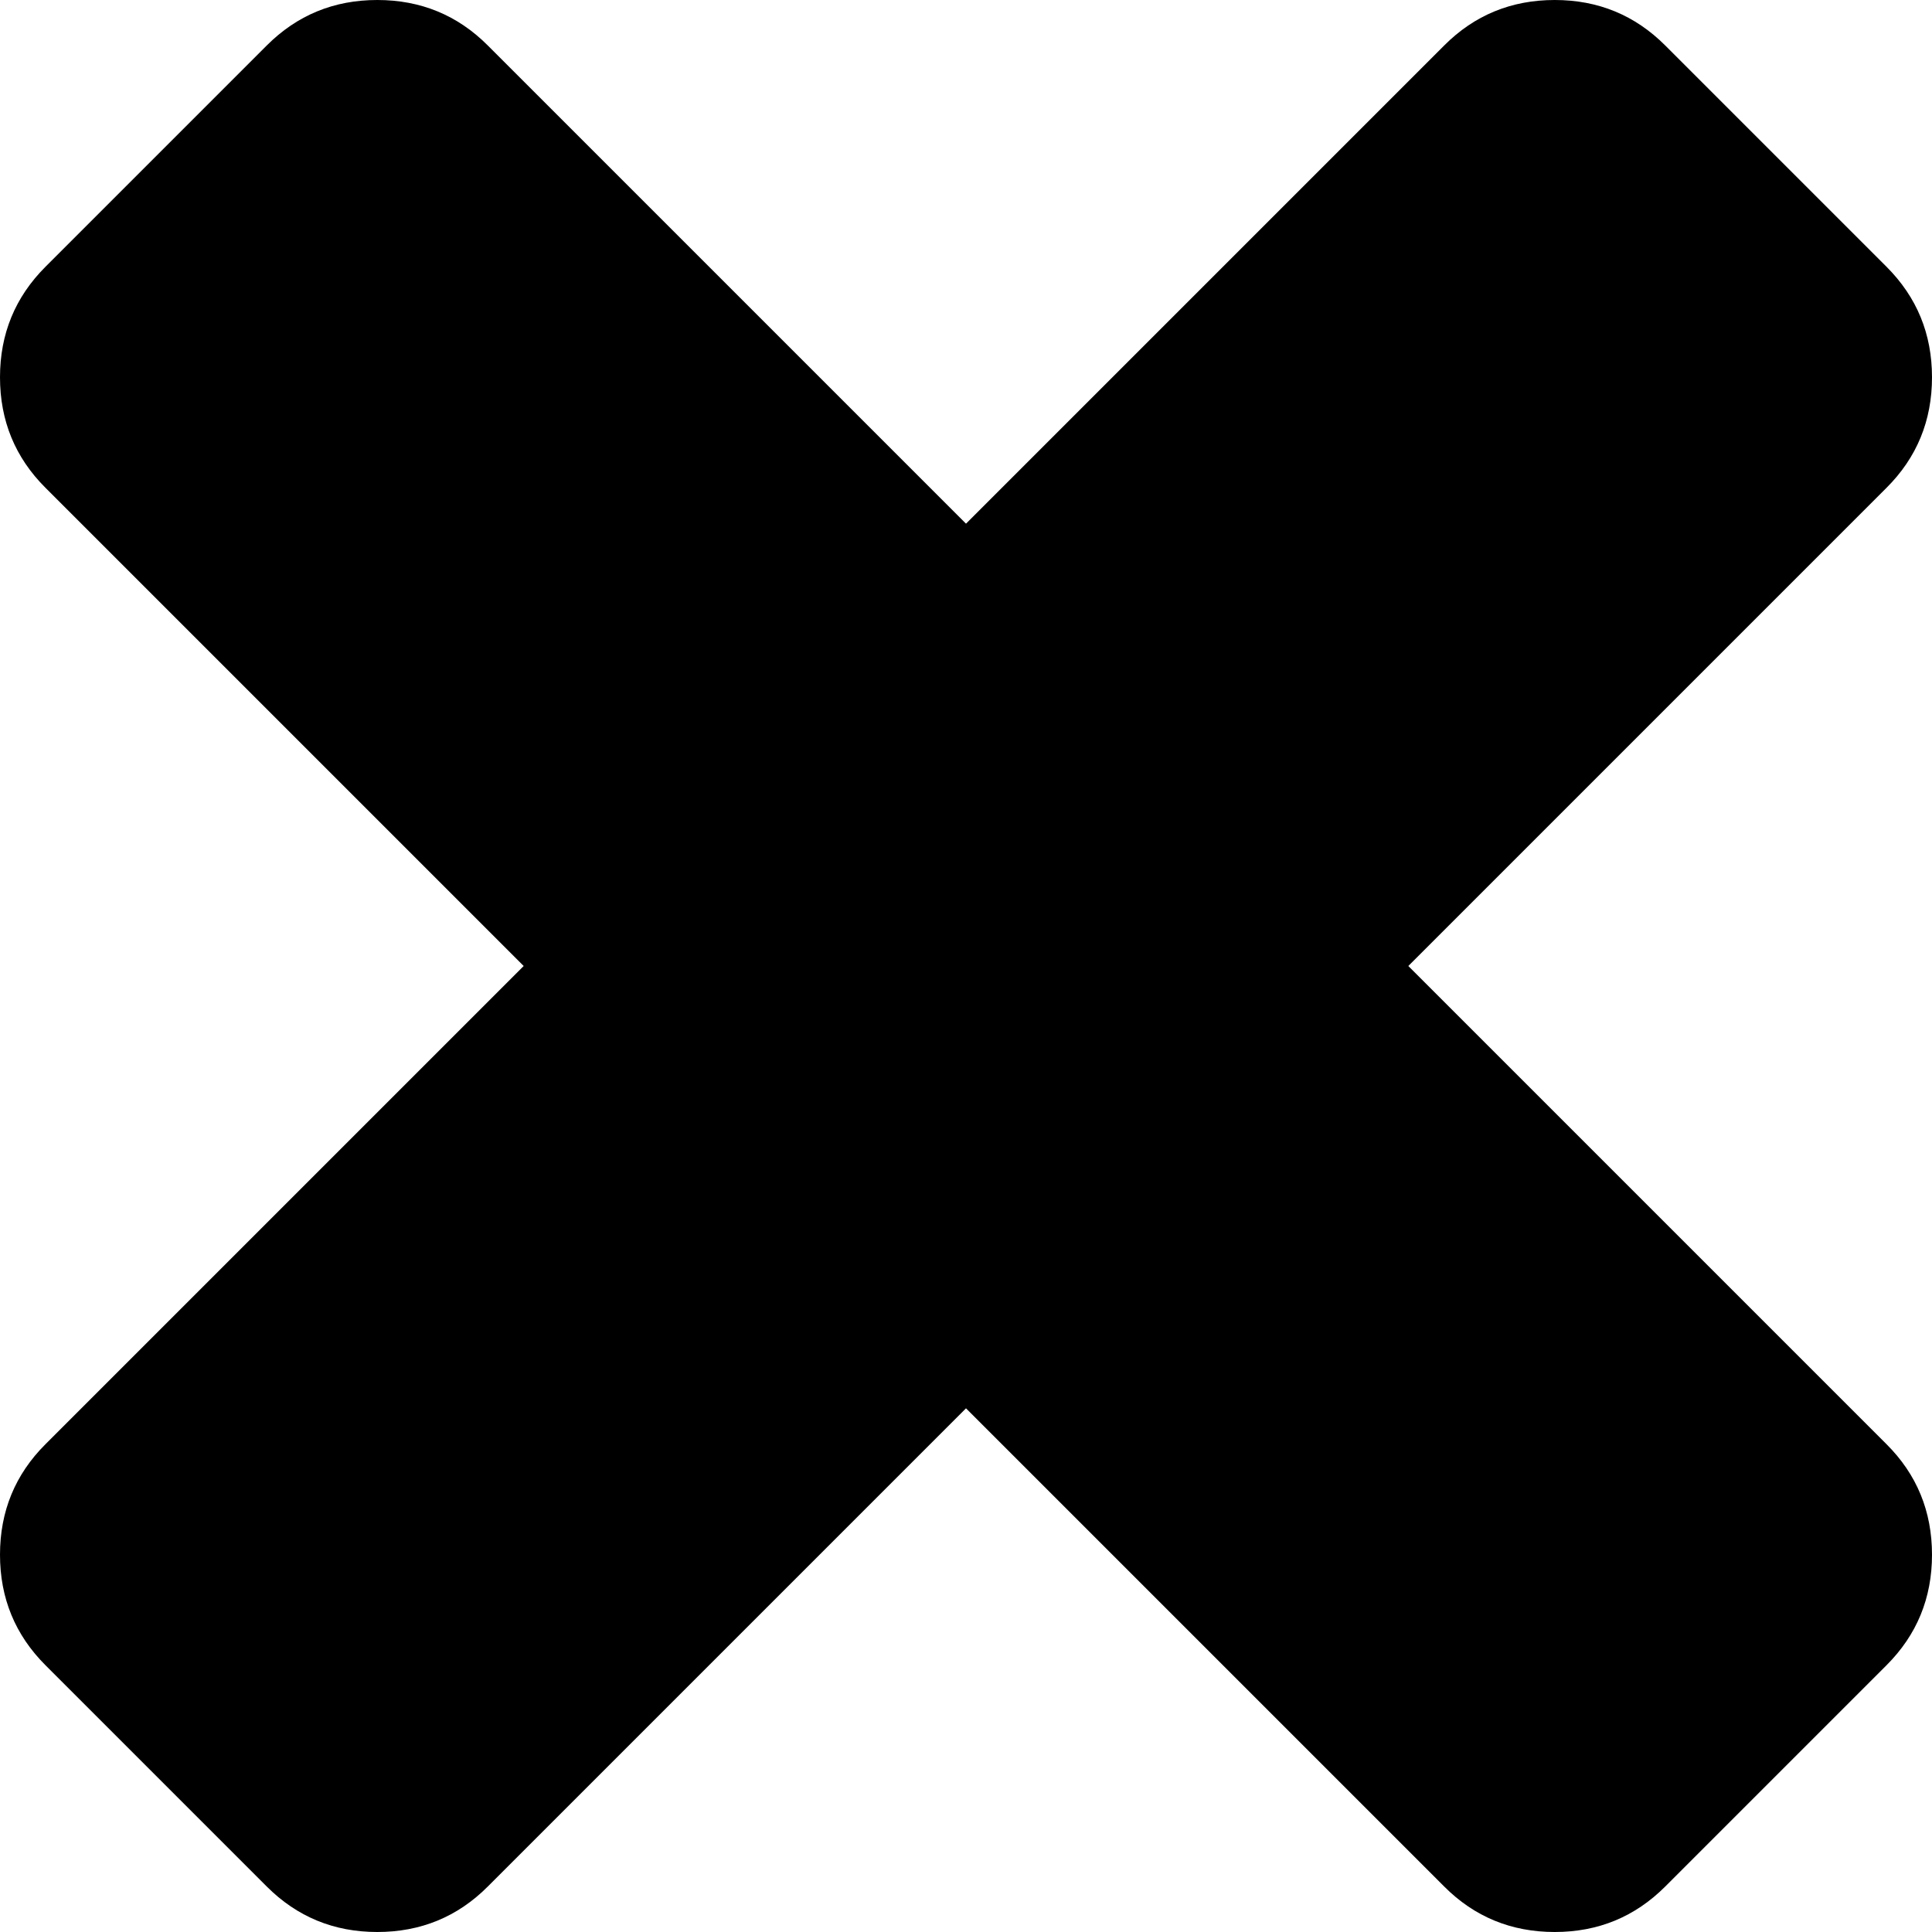
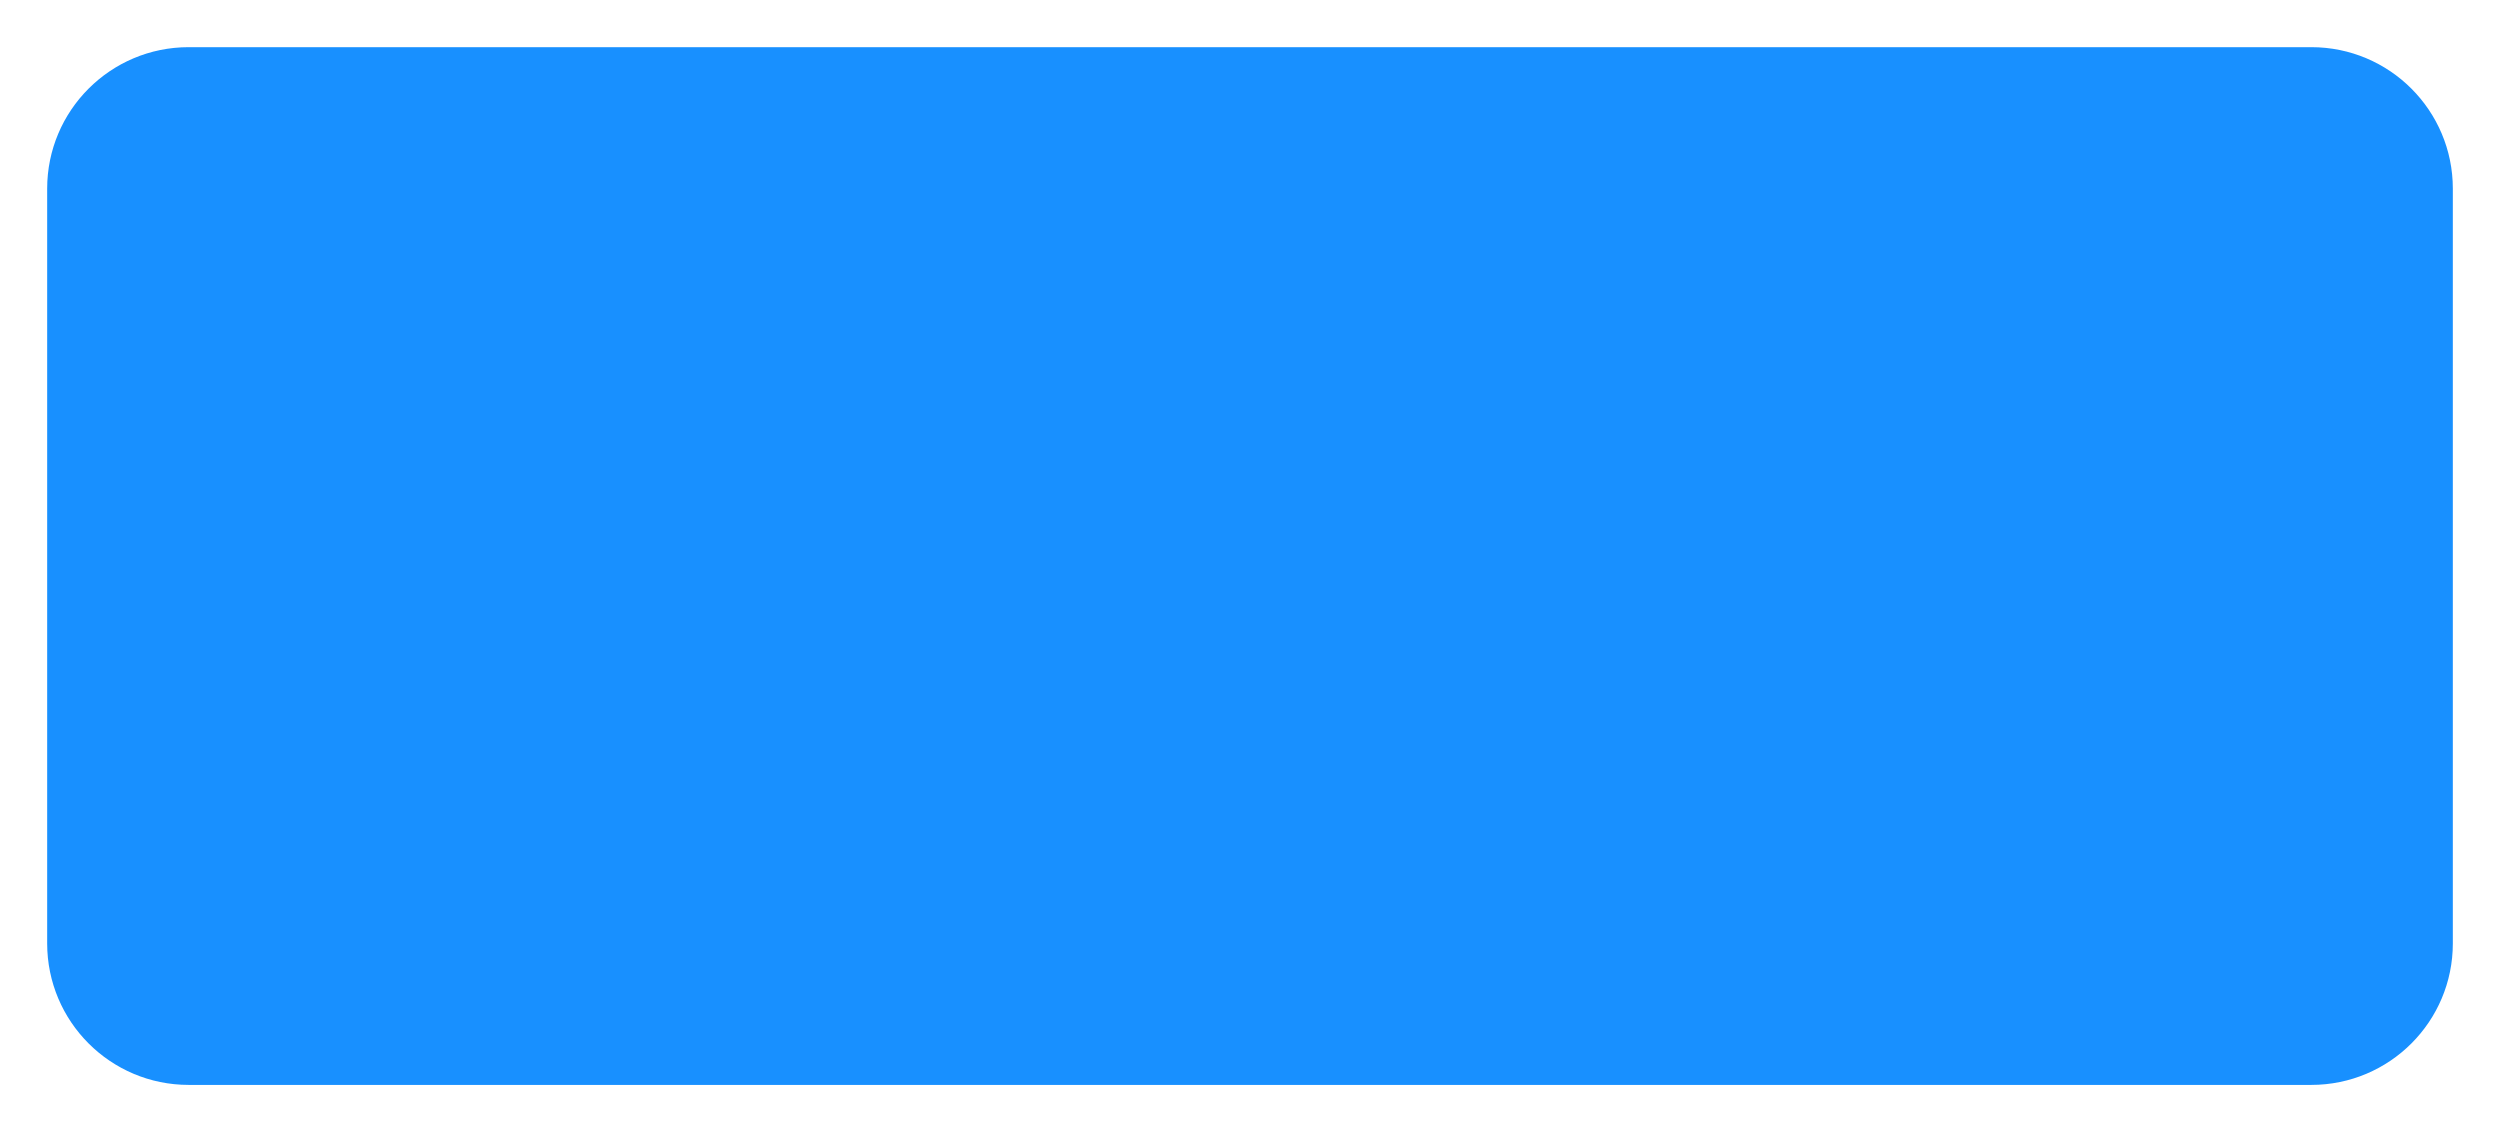
- <svg xmlns="http://www.w3.org/2000/svg" version="1.1" width="18px" height="18px">
-   <g transform="matrix(1 0 0 1 -943 -2359 )">
-     <path d="M 17.576 13.455  C 17.859 13.737  18 14.081  18 14.485  C 18 14.889  17.859 15.232  17.576 15.515  L 15.515 17.576  C 15.232 17.859  14.889 18  14.485 18  C 14.081 18  13.737 17.859  13.455 17.576  L 9 13.121  L 4.545 17.576  C 4.263 17.859  3.919 18  3.515 18  C 3.111 18  2.768 17.859  2.485 17.576  L 0.424 15.515  C 0.141 15.232  0 14.889  0 14.485  C 0 14.081  0.141 13.737  0.424 13.455  L 4.879 9  L 0.424 4.545  C 0.141 4.263  0 3.919  0 3.515  C 0 3.111  0.141 2.768  0.424 2.485  L 2.485 0.424  C 2.768 0.141  3.111 0  3.515 0  C 3.919 0  4.263 0.141  4.545 0.424  L 9 4.879  L 13.455 0.424  C 13.737 0.141  14.081 0  14.485 0  C 14.889 0  15.232 0.141  15.515 0.424  L 17.576 2.485  C 17.859 2.768  18 3.111  18 3.515  C 18 3.919  17.859 4.263  17.576 4.545  L 13.121 9  L 17.576 13.455  Z " fill-rule="nonzero" fill="#000000" stroke="none" transform="matrix(1 0 0 1 943 2359 )" />
+ <svg xmlns="http://www.w3.org/2000/svg" version="1.1" width="53px" height="24px">
+   <g transform="matrix(1 0 0 1 -791 -1044 )">
+     <path d="M 792 1048  A 3 3 0 0 1 795 1045 L 840 1045  A 3 3 0 0 1 843 1048 L 843 1064  A 3 3 0 0 1 840 1067 L 795 1067  A 3 3 0 0 1 792 1064 L 792 1048  Z " fill-rule="nonzero" fill="#1890ff" stroke="none" />
  </g>
</svg>
